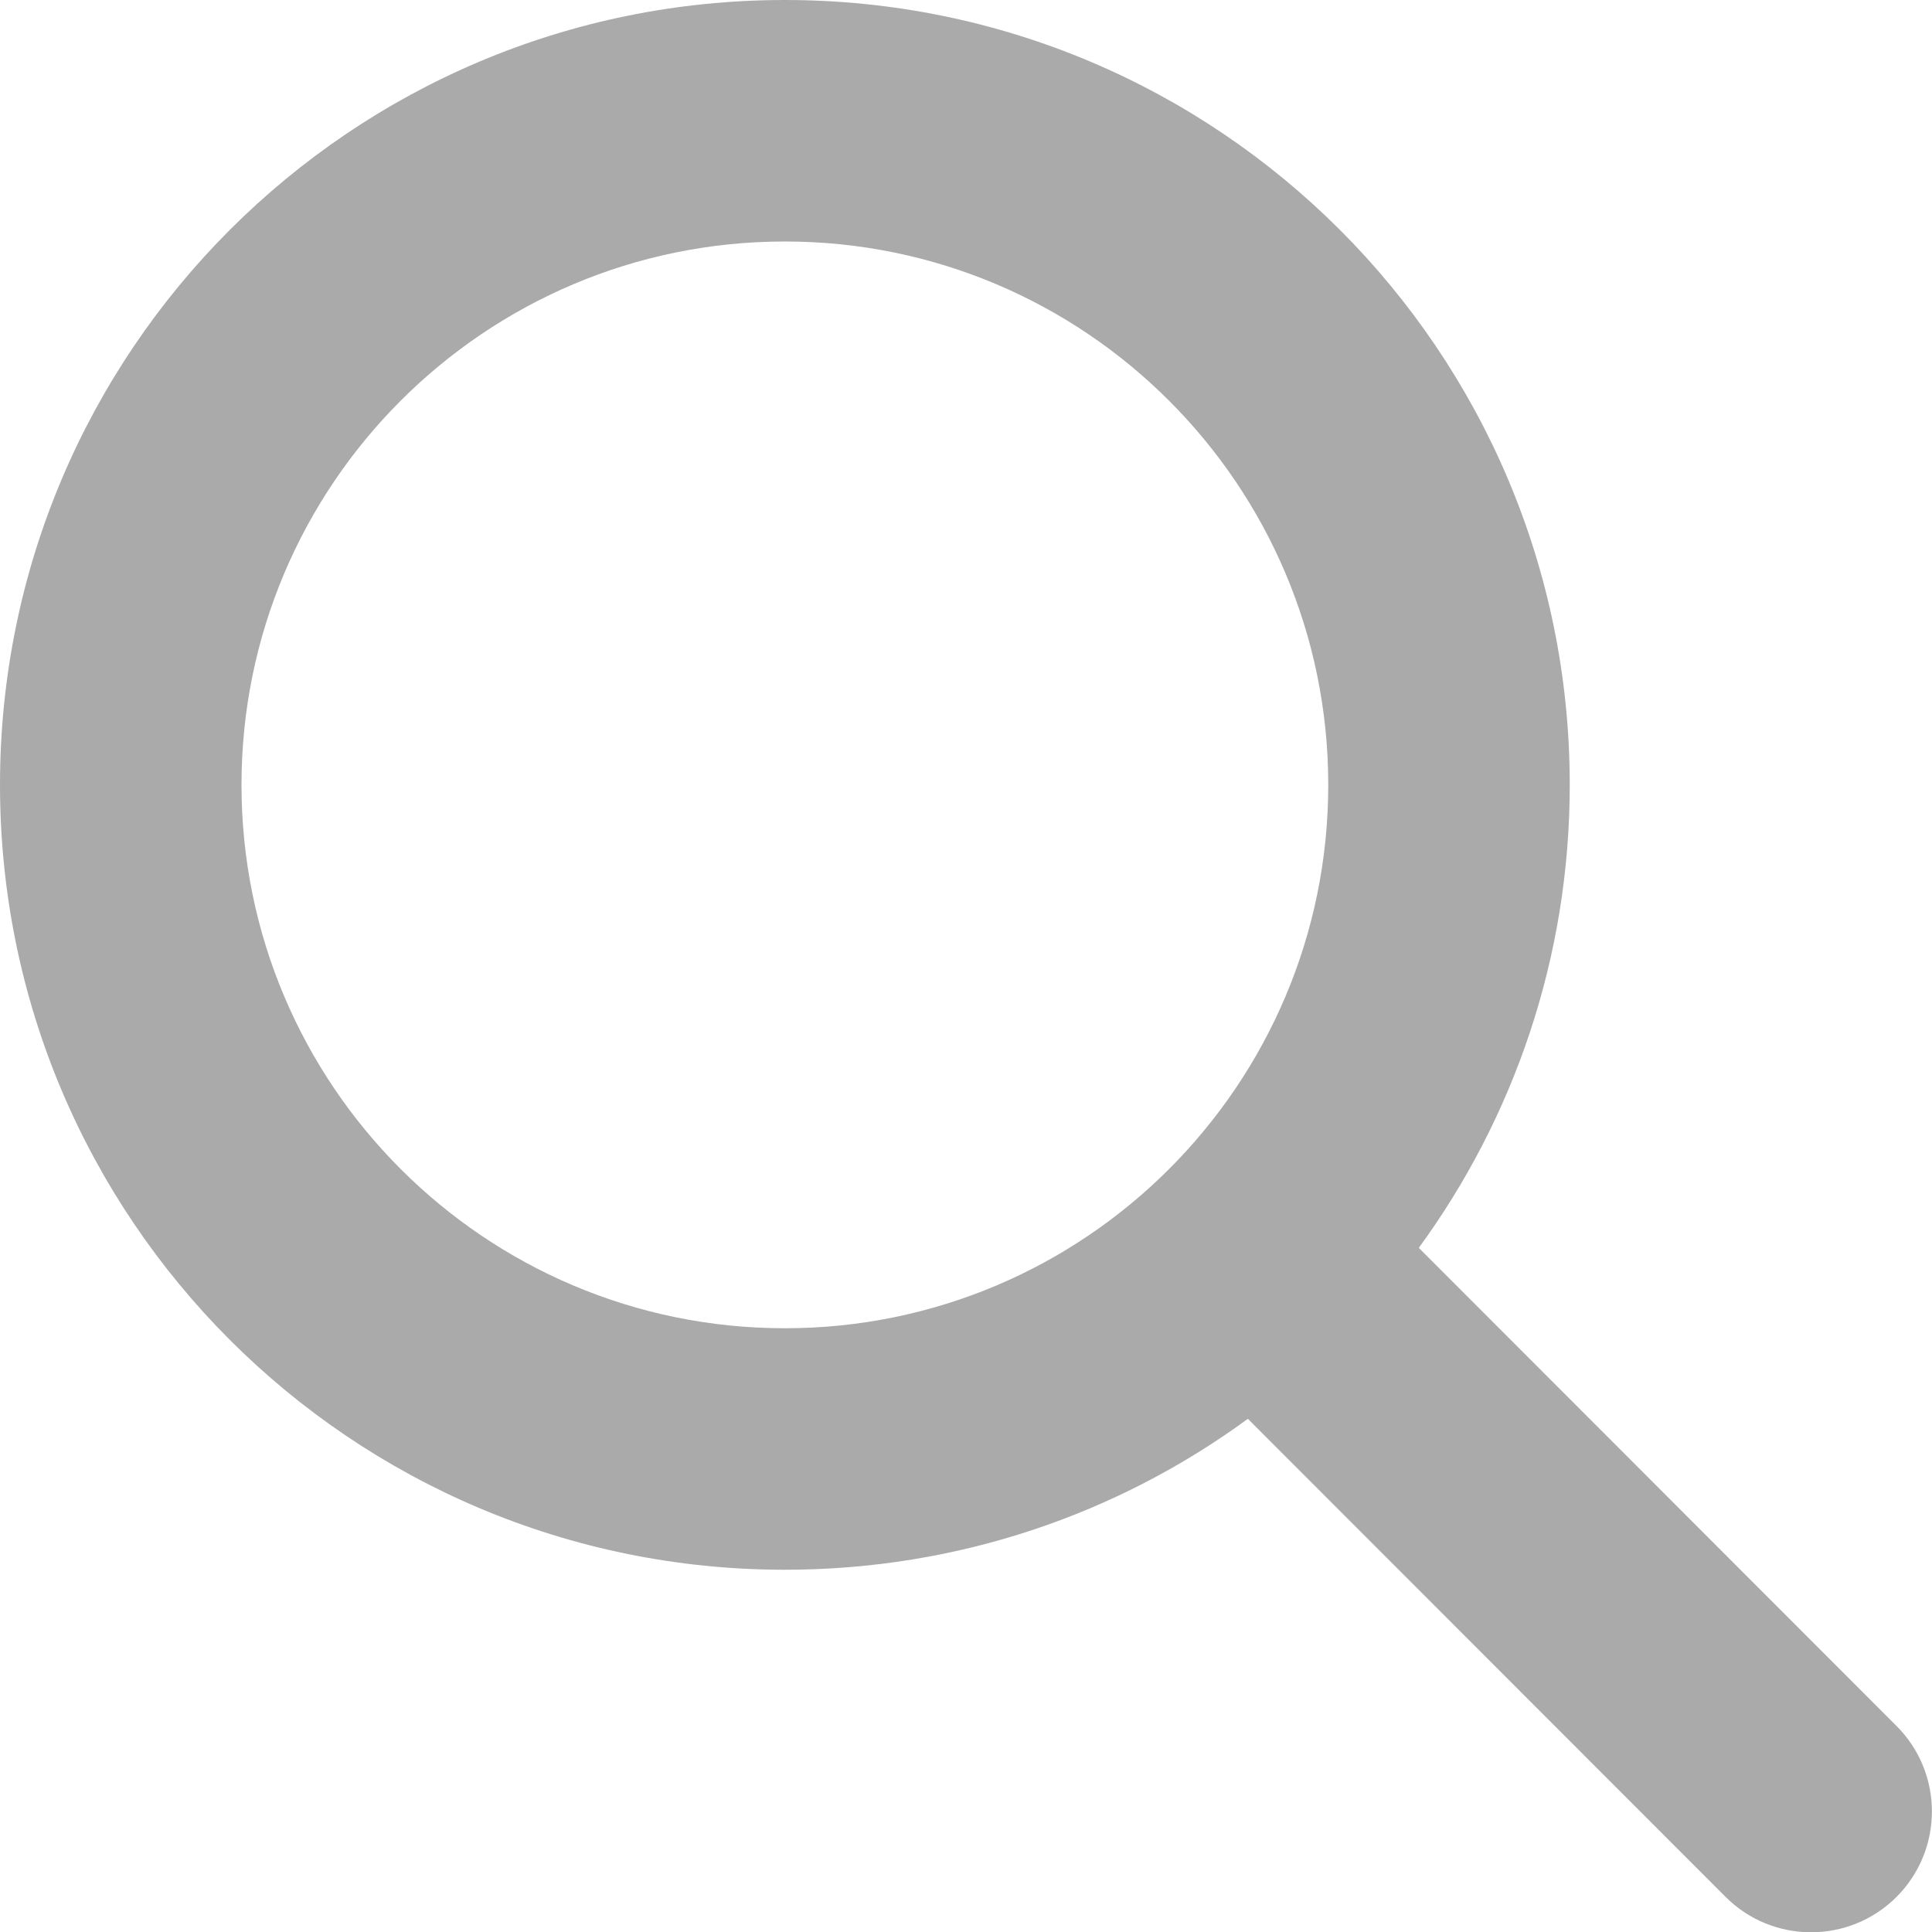
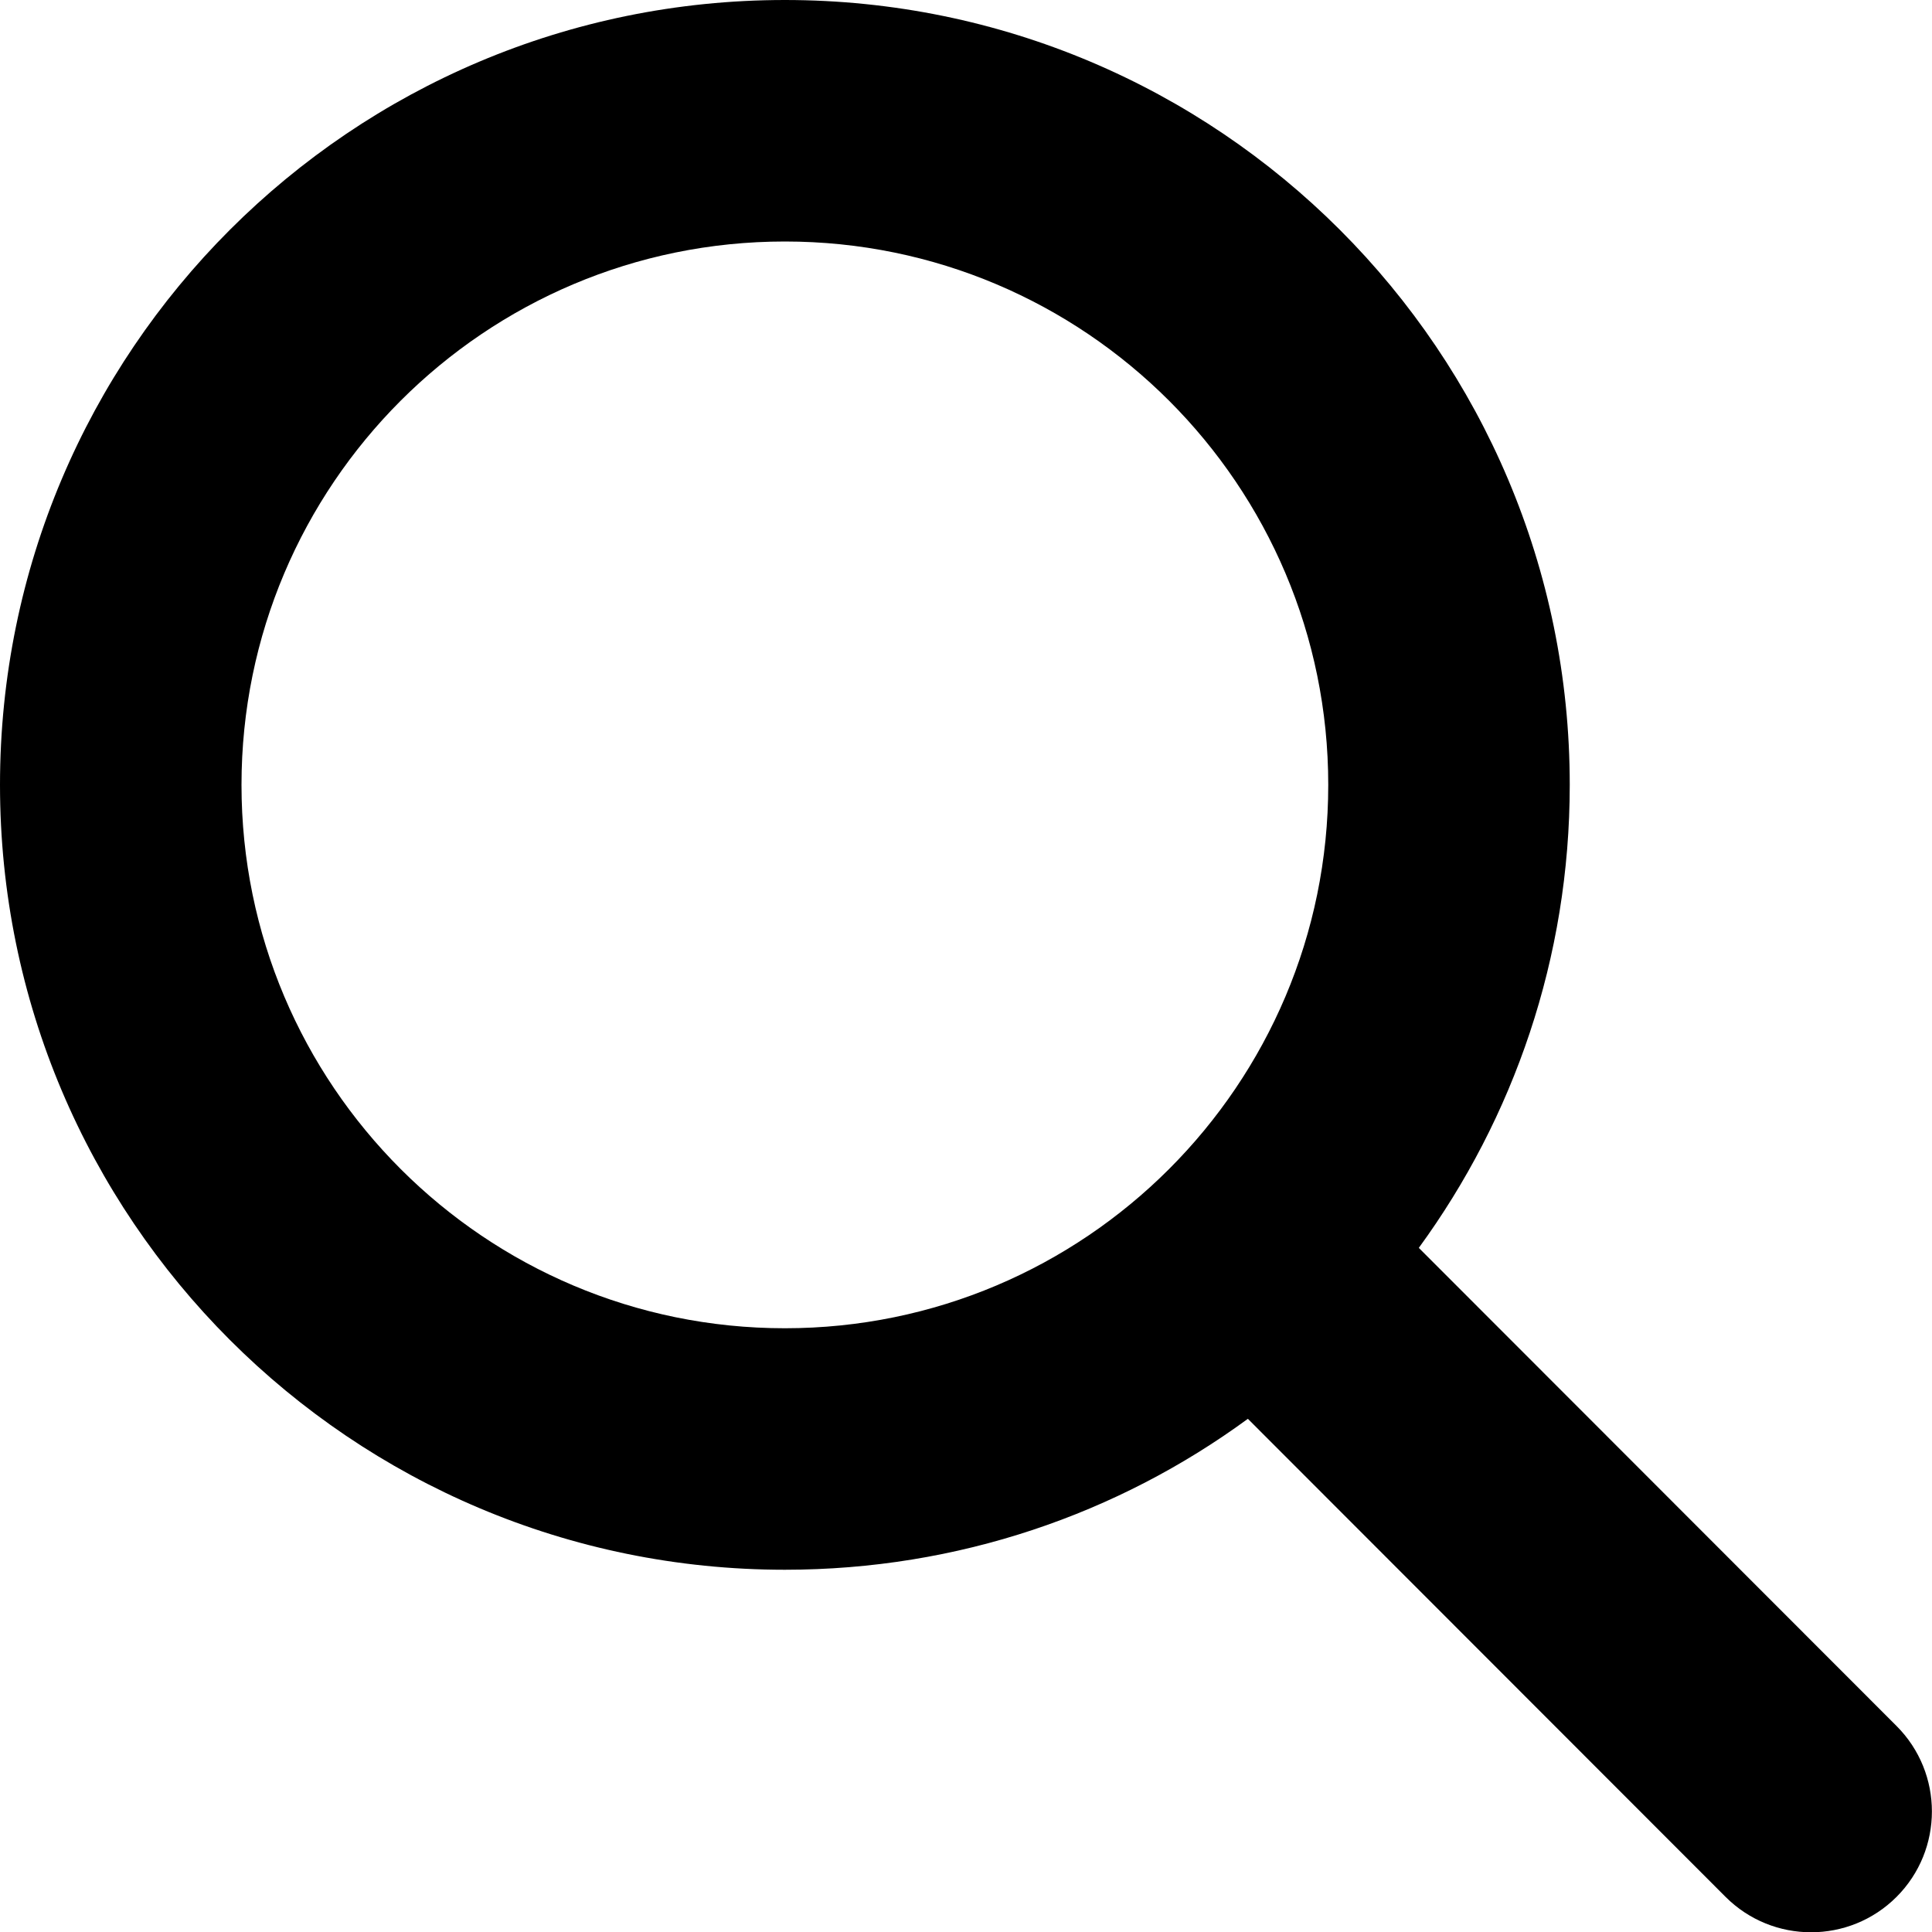
<svg xmlns="http://www.w3.org/2000/svg" viewBox="0 0 512 512">
-   <path fill="#aaa" d="M416 208c0 45.9-14.9 88.3-40 122.7L502.6 457.4c12.5 12.5 12.5 32.8 0 45.3s-32.8 12.5-45.3 0L330.7 376c-34.4 25.2-76.8 40-122.7 40C93.1 416 0 322.9 0 208S93.1 0 208 0S416 93.1 416 208zM208 352c79.5 0 144-64.5 144-144s-64.5-144-144-144S64 128.5 64 208s64.5 144 144 144z" />
+   <path class="path" d="M416 208c0 45.9-14.9 88.3-40 122.7L502.6 457.4c12.5 12.5 12.5 32.8 0 45.3s-32.8 12.5-45.3 0L330.7 376c-34.4 25.2-76.8 40-122.7 40C93.1 416 0 322.9 0 208S93.1 0 208 0S416 93.1 416 208zM208 352c79.5 0 144-64.5 144-144s-64.5-144-144-144S64 128.5 64 208s64.5 144 144 144z" />
</svg>
